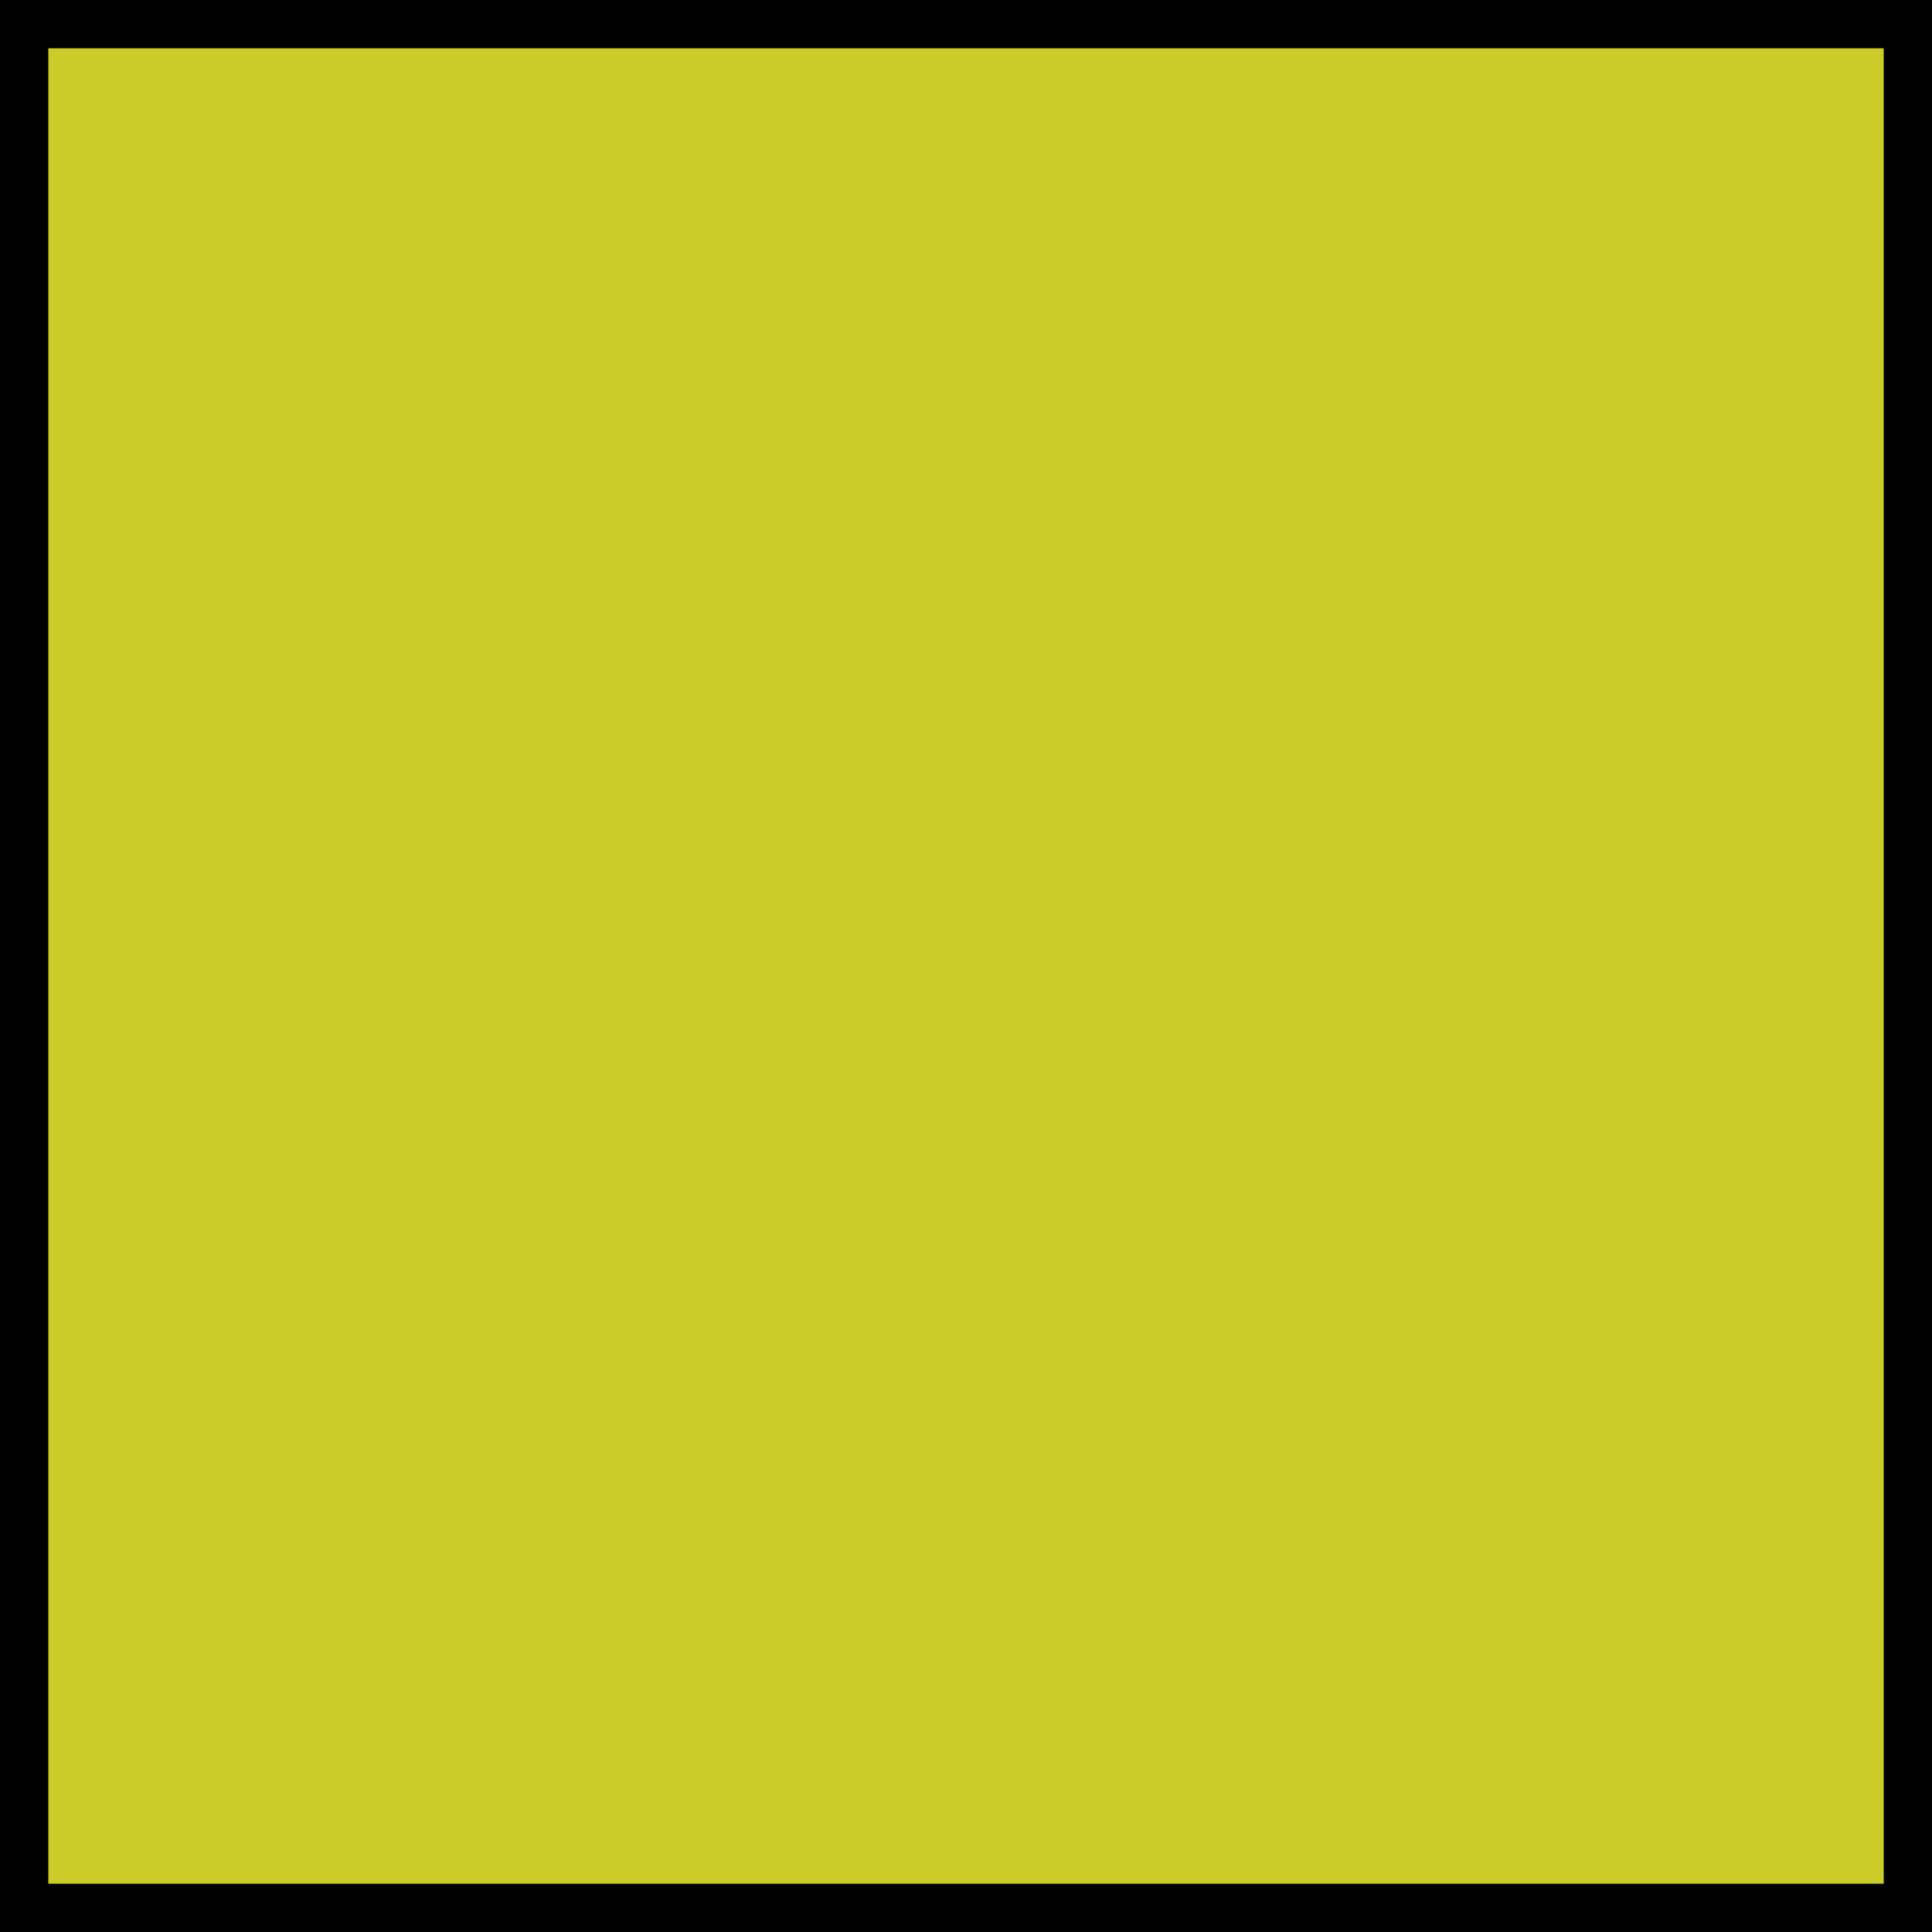
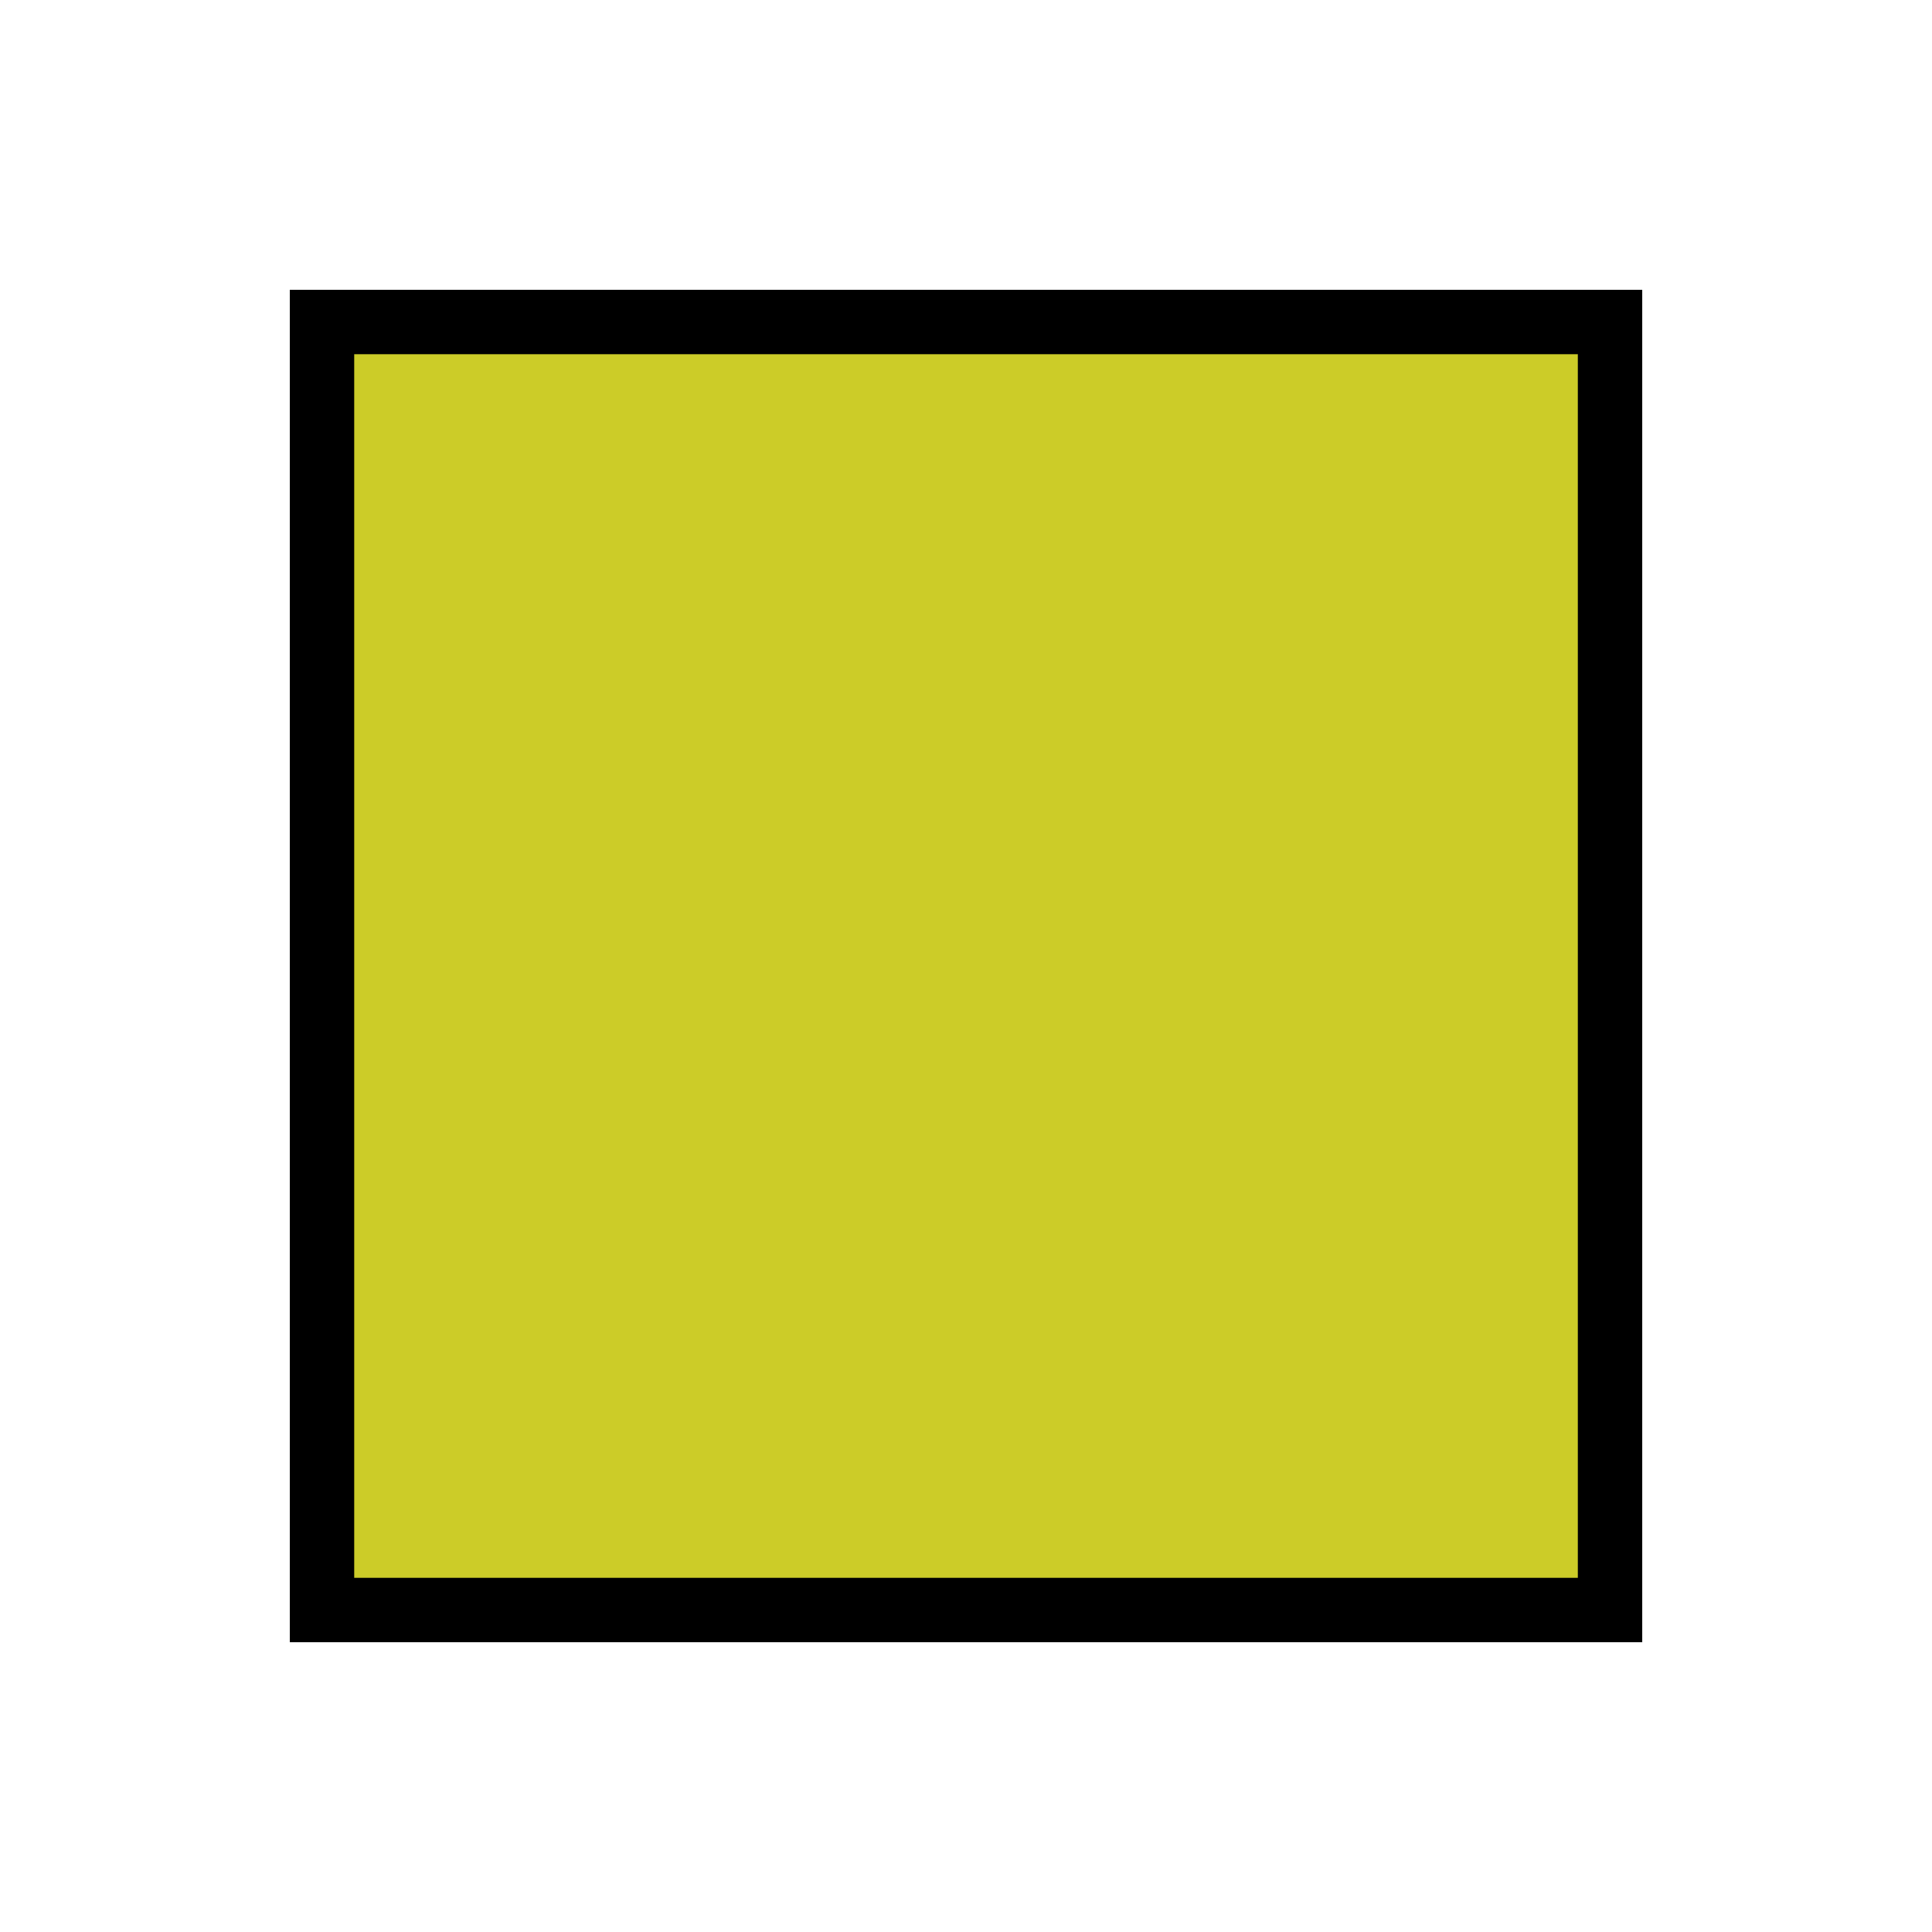
- <svg xmlns="http://www.w3.org/2000/svg" version="1.1" viewBox="-72 -72 7.97 7.97">
+ <svg xmlns="http://www.w3.org/2000/svg" version="1.1" viewBox="-72 -72 11.955 11.955">
  <g id="page1">
-     <g stroke-miterlimit="10" transform="translate(-165.1486,12.6825)scale(0.996264,-0.996264)">
+     <g stroke-miterlimit="10" transform="translate(-163.156,14.67502)scale(0.996264,-0.996264)">
      <g fill="#000" stroke="#000">
        <g stroke-width="0.4">
-           <g stroke="none" transform="scale(-1.00375,1.00375)translate(-165.1486,12.6825)scale(-1,-1)" />
-           <g transform="translate(93.49786,77.00006)">
-             <g stroke="none" transform="scale(-1.00375,1.00375)translate(-165.1486,12.6825)scale(-1,-1)">
-               <g stroke="#000" stroke-miterlimit="10" transform="translate(-161.1635,8.697441)scale(0.996264,-0.996264)">
+           <g stroke="none" transform="scale(-1.00375,1.00375)translate(-163.156,14.67502)scale(-1,-1)" />
+           <g transform="translate(91.49786,75.00006)">
+             <g stroke="none" transform="scale(-1.00375,1.00375)translate(-163.156,14.67502)scale(-1,-1)">
+               <g stroke="#000" stroke-miterlimit="10" transform="translate(-157.1784,8.697441)scale(0.996264,-0.996264)">
                <g fill="#000" stroke="#000">
                  <g stroke-width="0.4">
                    <clipPath id="pgfcp1">
                      <path d="M -97.498 -81 L 97.498 -81 L 97.498 81 L -97.498 81 Z" />
                    </clipPath>
                    <g clip-path="url(#pgfcp1)">
                      <path d="M 0.0 0.0" fill="none" />
+                       <path d="M 0.0 0.0" fill="none" />
                    </g>
                    <g fill="#cccc28">
                      <path d="M 4.0 4.0 L -4.0 4.0 L -4.0 -4.0 L 4.0 -4.0 Z M -4.0 -4.0" />
                      <path d="" fill="none" />
+                     </g>
+                     <g fill-opacity="0">
+                       <g stroke-opacity="0">
+                         <path d="M 6.0 6.0 L -6.0 6.0 L -6.0 -6.0 L 6.0 -6.0 Z M -6.0 -6.0" />
+                         <path d="" fill="none" />
+                       </g>
                    </g>
                  </g>
                </g>
              </g>
            </g>
          </g>
        </g>
      </g>
    </g>
  </g>
</svg>
